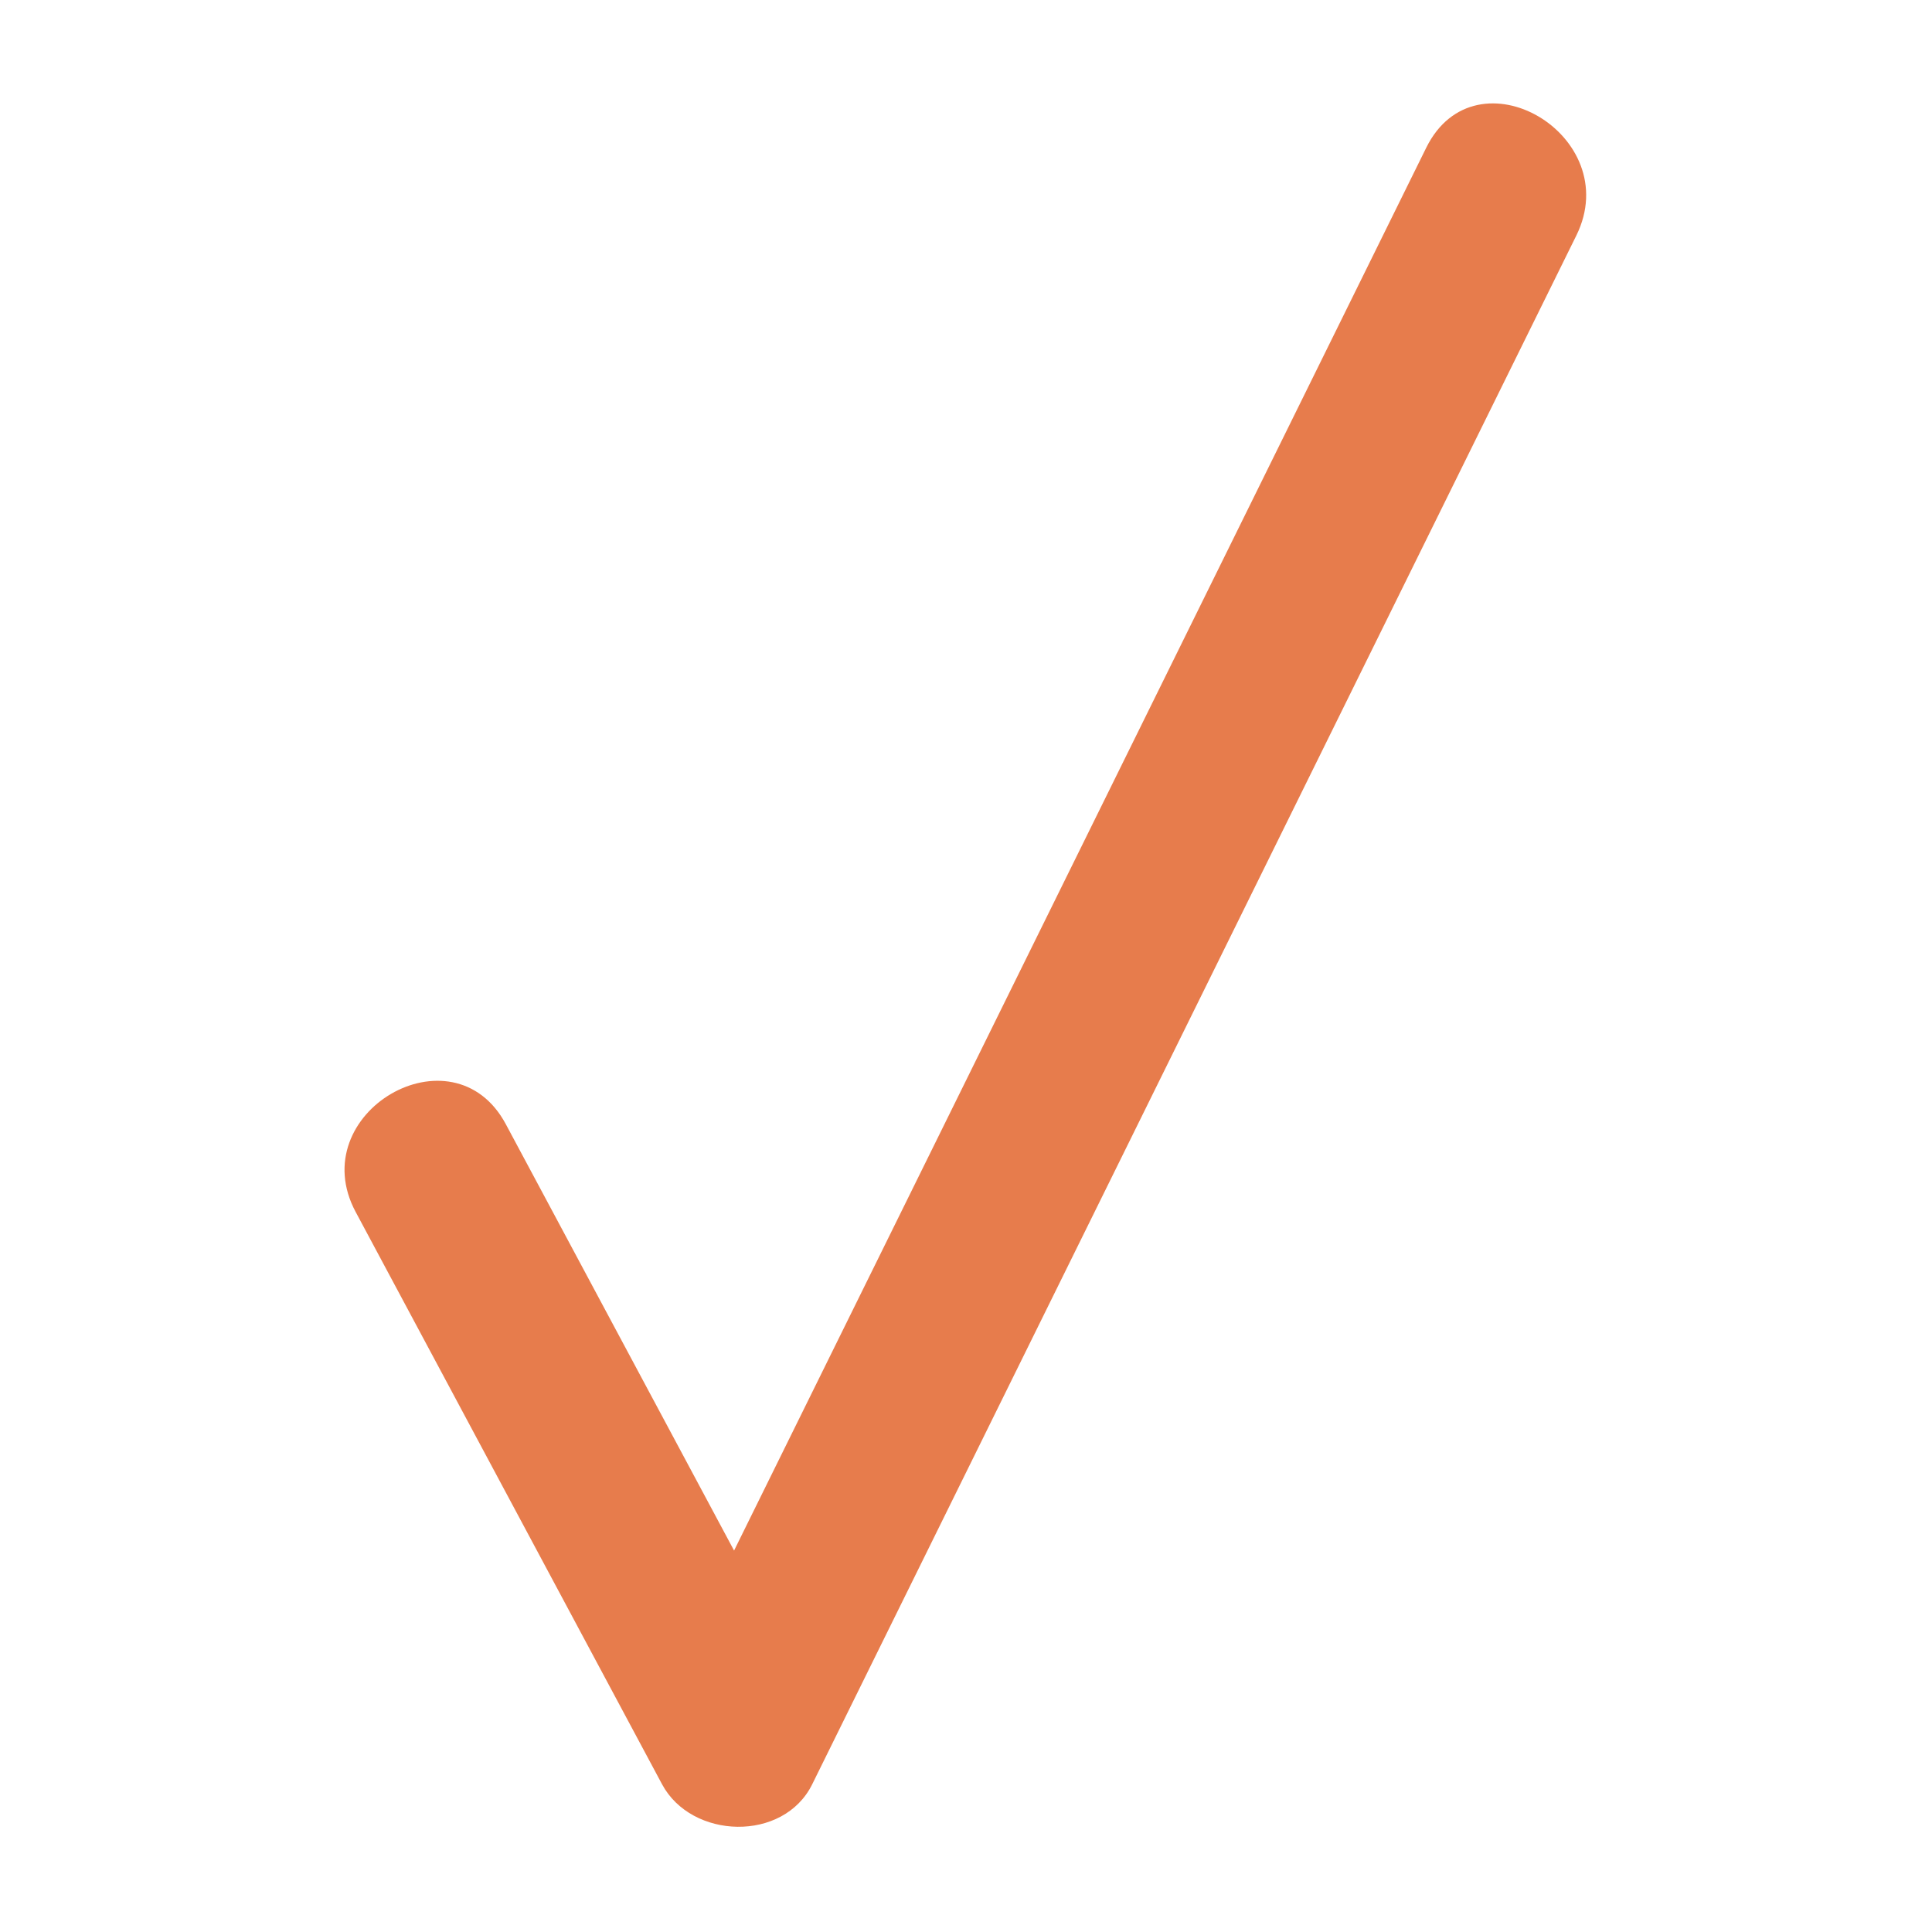
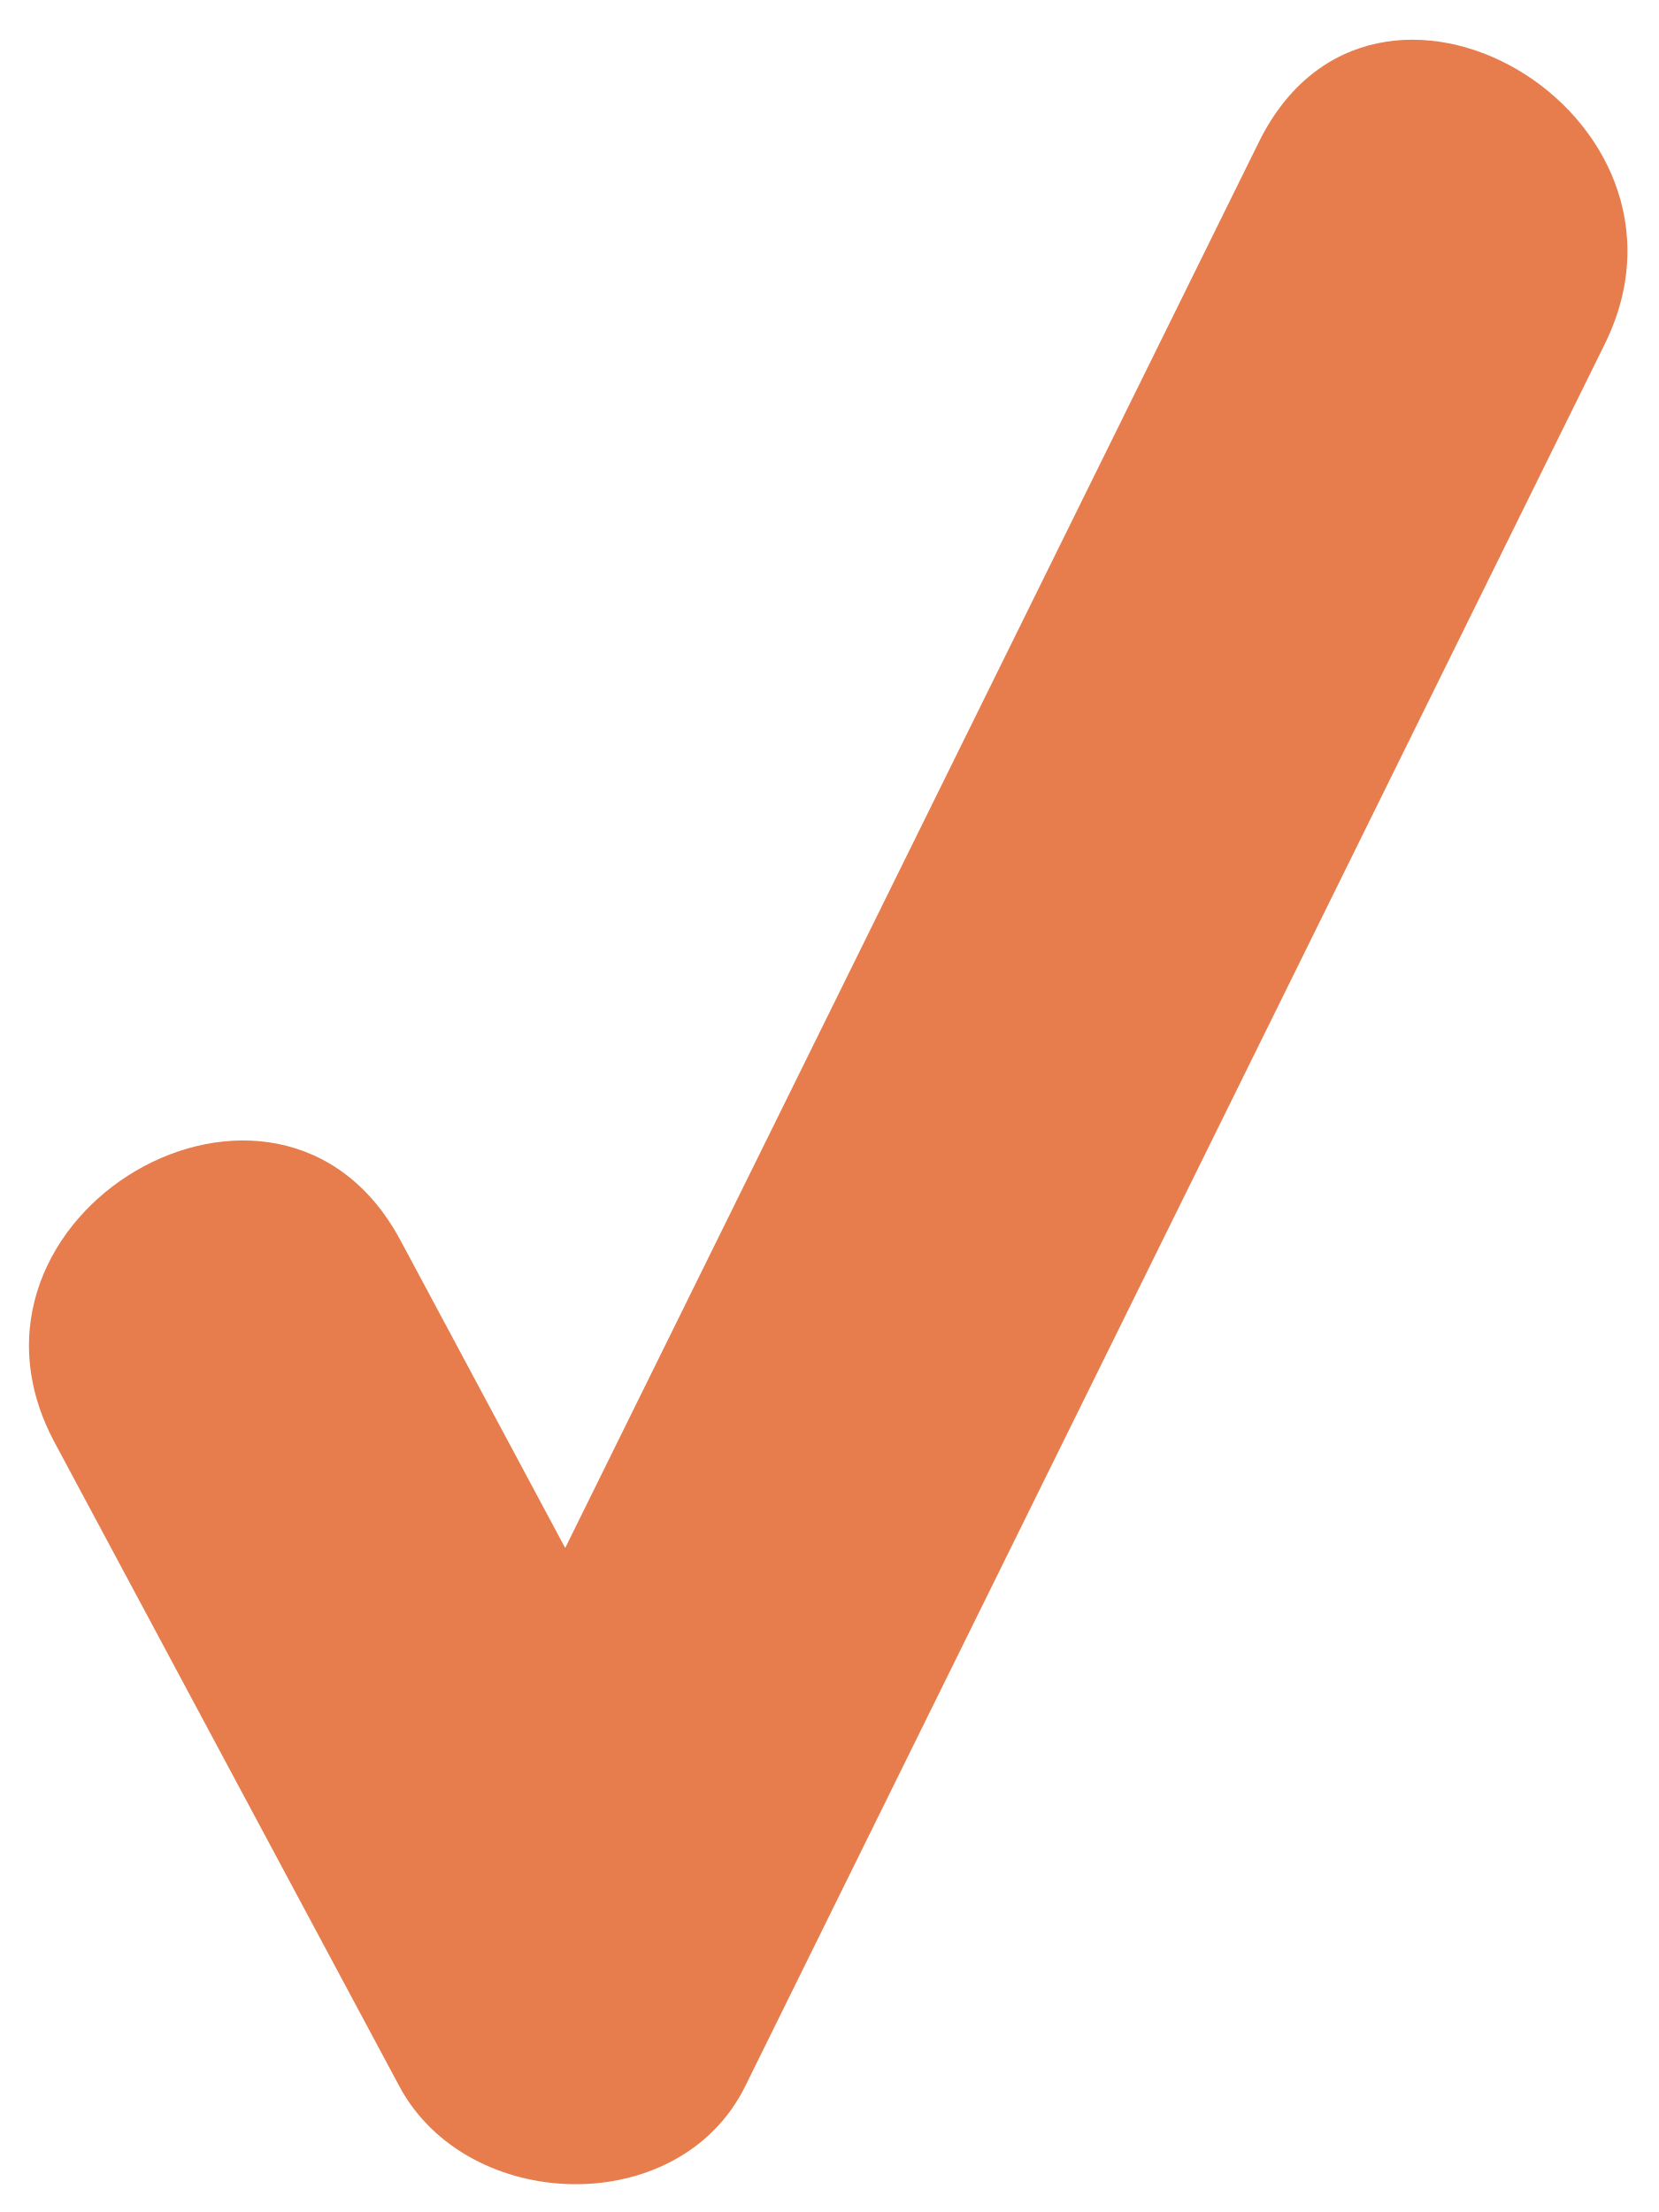
- <svg xmlns="http://www.w3.org/2000/svg" version="1.1" id="Layer_1" x="0px" y="0px" width="50px" height="50px" viewBox="0 0 50 50" enable-background="new 0 0 50 50" xml:space="preserve">
+ <svg xmlns="http://www.w3.org/2000/svg" version="1.1" id="Layer_1" x="0px" y="0px" width="62.131px" height="82.842px" viewBox="-6.073 -16.749 62.131 82.842" enable-background="new -6.073 -16.749 62.131 82.842" xml:space="preserve">
  <g>
    <g>
-       <path fill="#E77C4C" d="M9.204,31.364c2.644,4.938,5.287,9.875,7.93,14.813c0.765,1.428,3.143,1.505,3.886,0    c6.591-13.36,13.183-26.721,19.775-40.081c1.279-2.593-2.602-4.874-3.885-2.271c-6.592,13.36-13.184,26.72-19.776,40.081    c1.295,0,2.59,0,3.886,0c-2.644-4.938-5.287-9.875-7.93-14.813C11.72,26.534,7.835,28.807,9.204,31.364L9.204,31.364z" />
+       <path fill="#E77C4C" d="M-4.027,37.274c4.303,8.037,8.607,16.074,12.91,24.11c2.549,4.761,10.476,5.019,12.952,0    c10.73-21.748,21.461-43.497,32.191-65.246c4.265-8.642-8.672-16.246-12.951-7.57C30.344,10.317,19.613,32.065,8.883,53.814    c4.317,0,8.635,0,12.952,0c-4.303-8.037-8.607-16.074-12.91-24.11C4.357,21.174-8.592,28.75-4.027,37.274L-4.027,37.274z" />
    </g>
  </g>
</svg>
